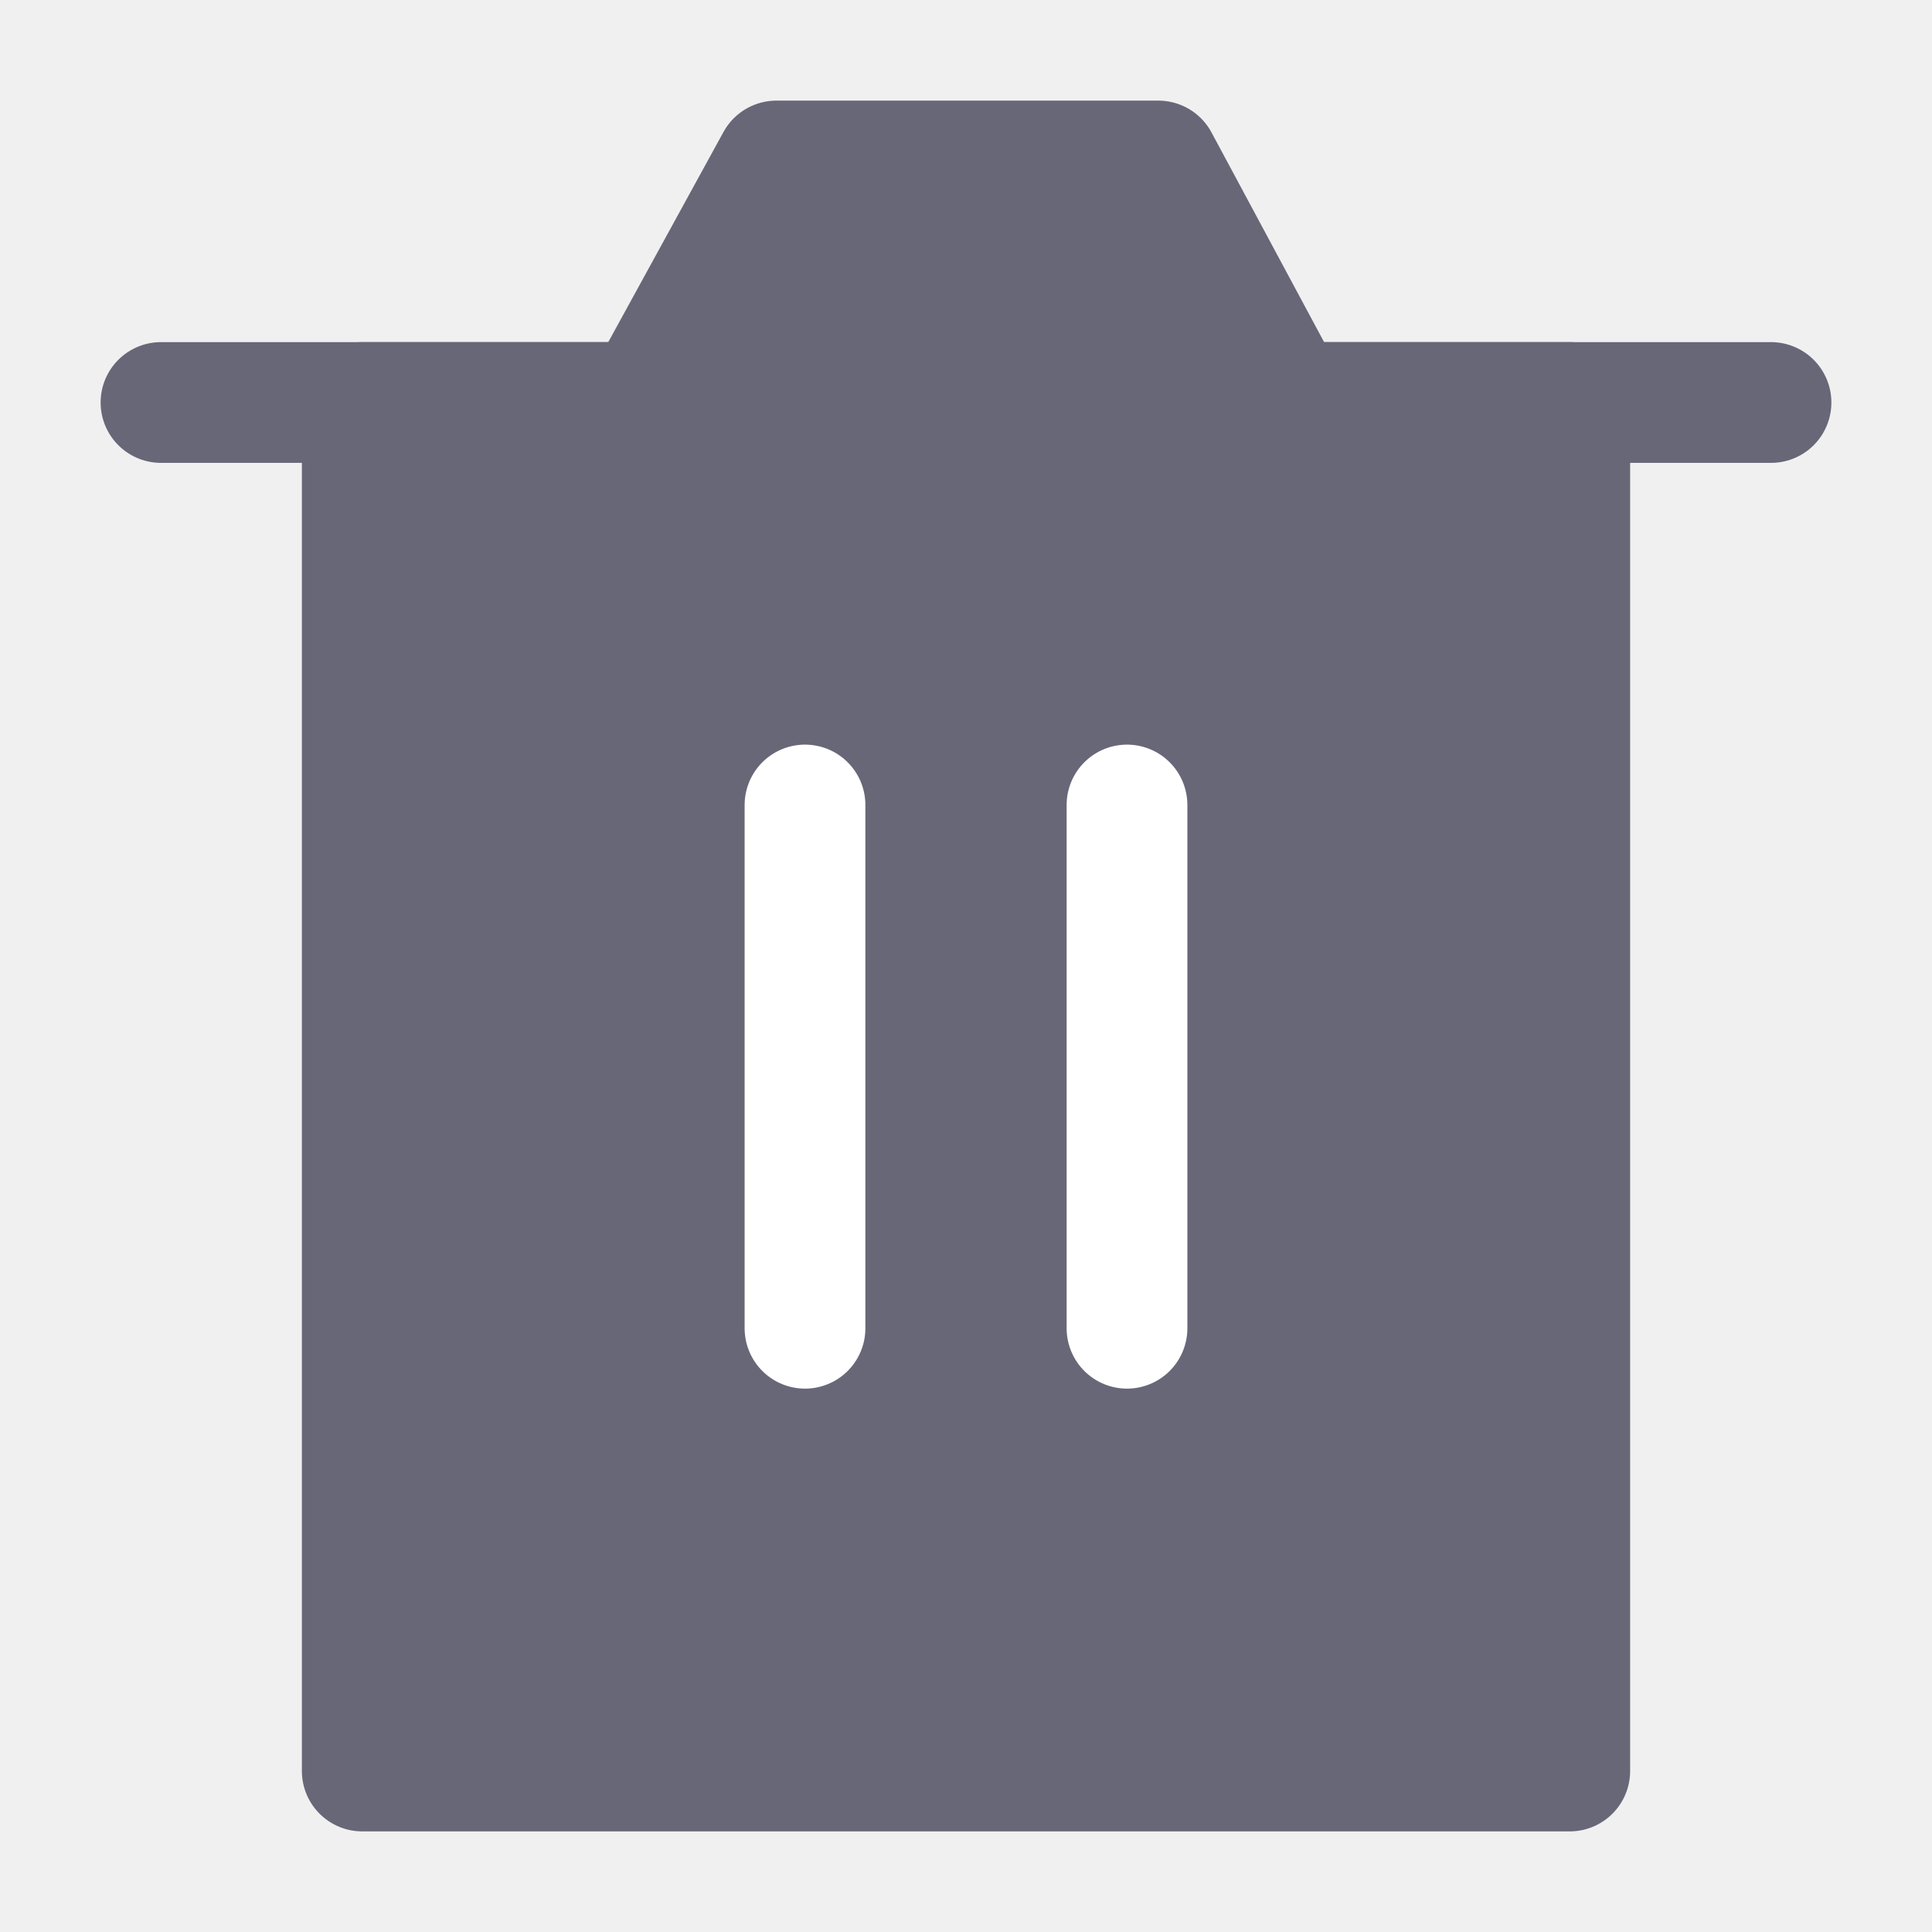
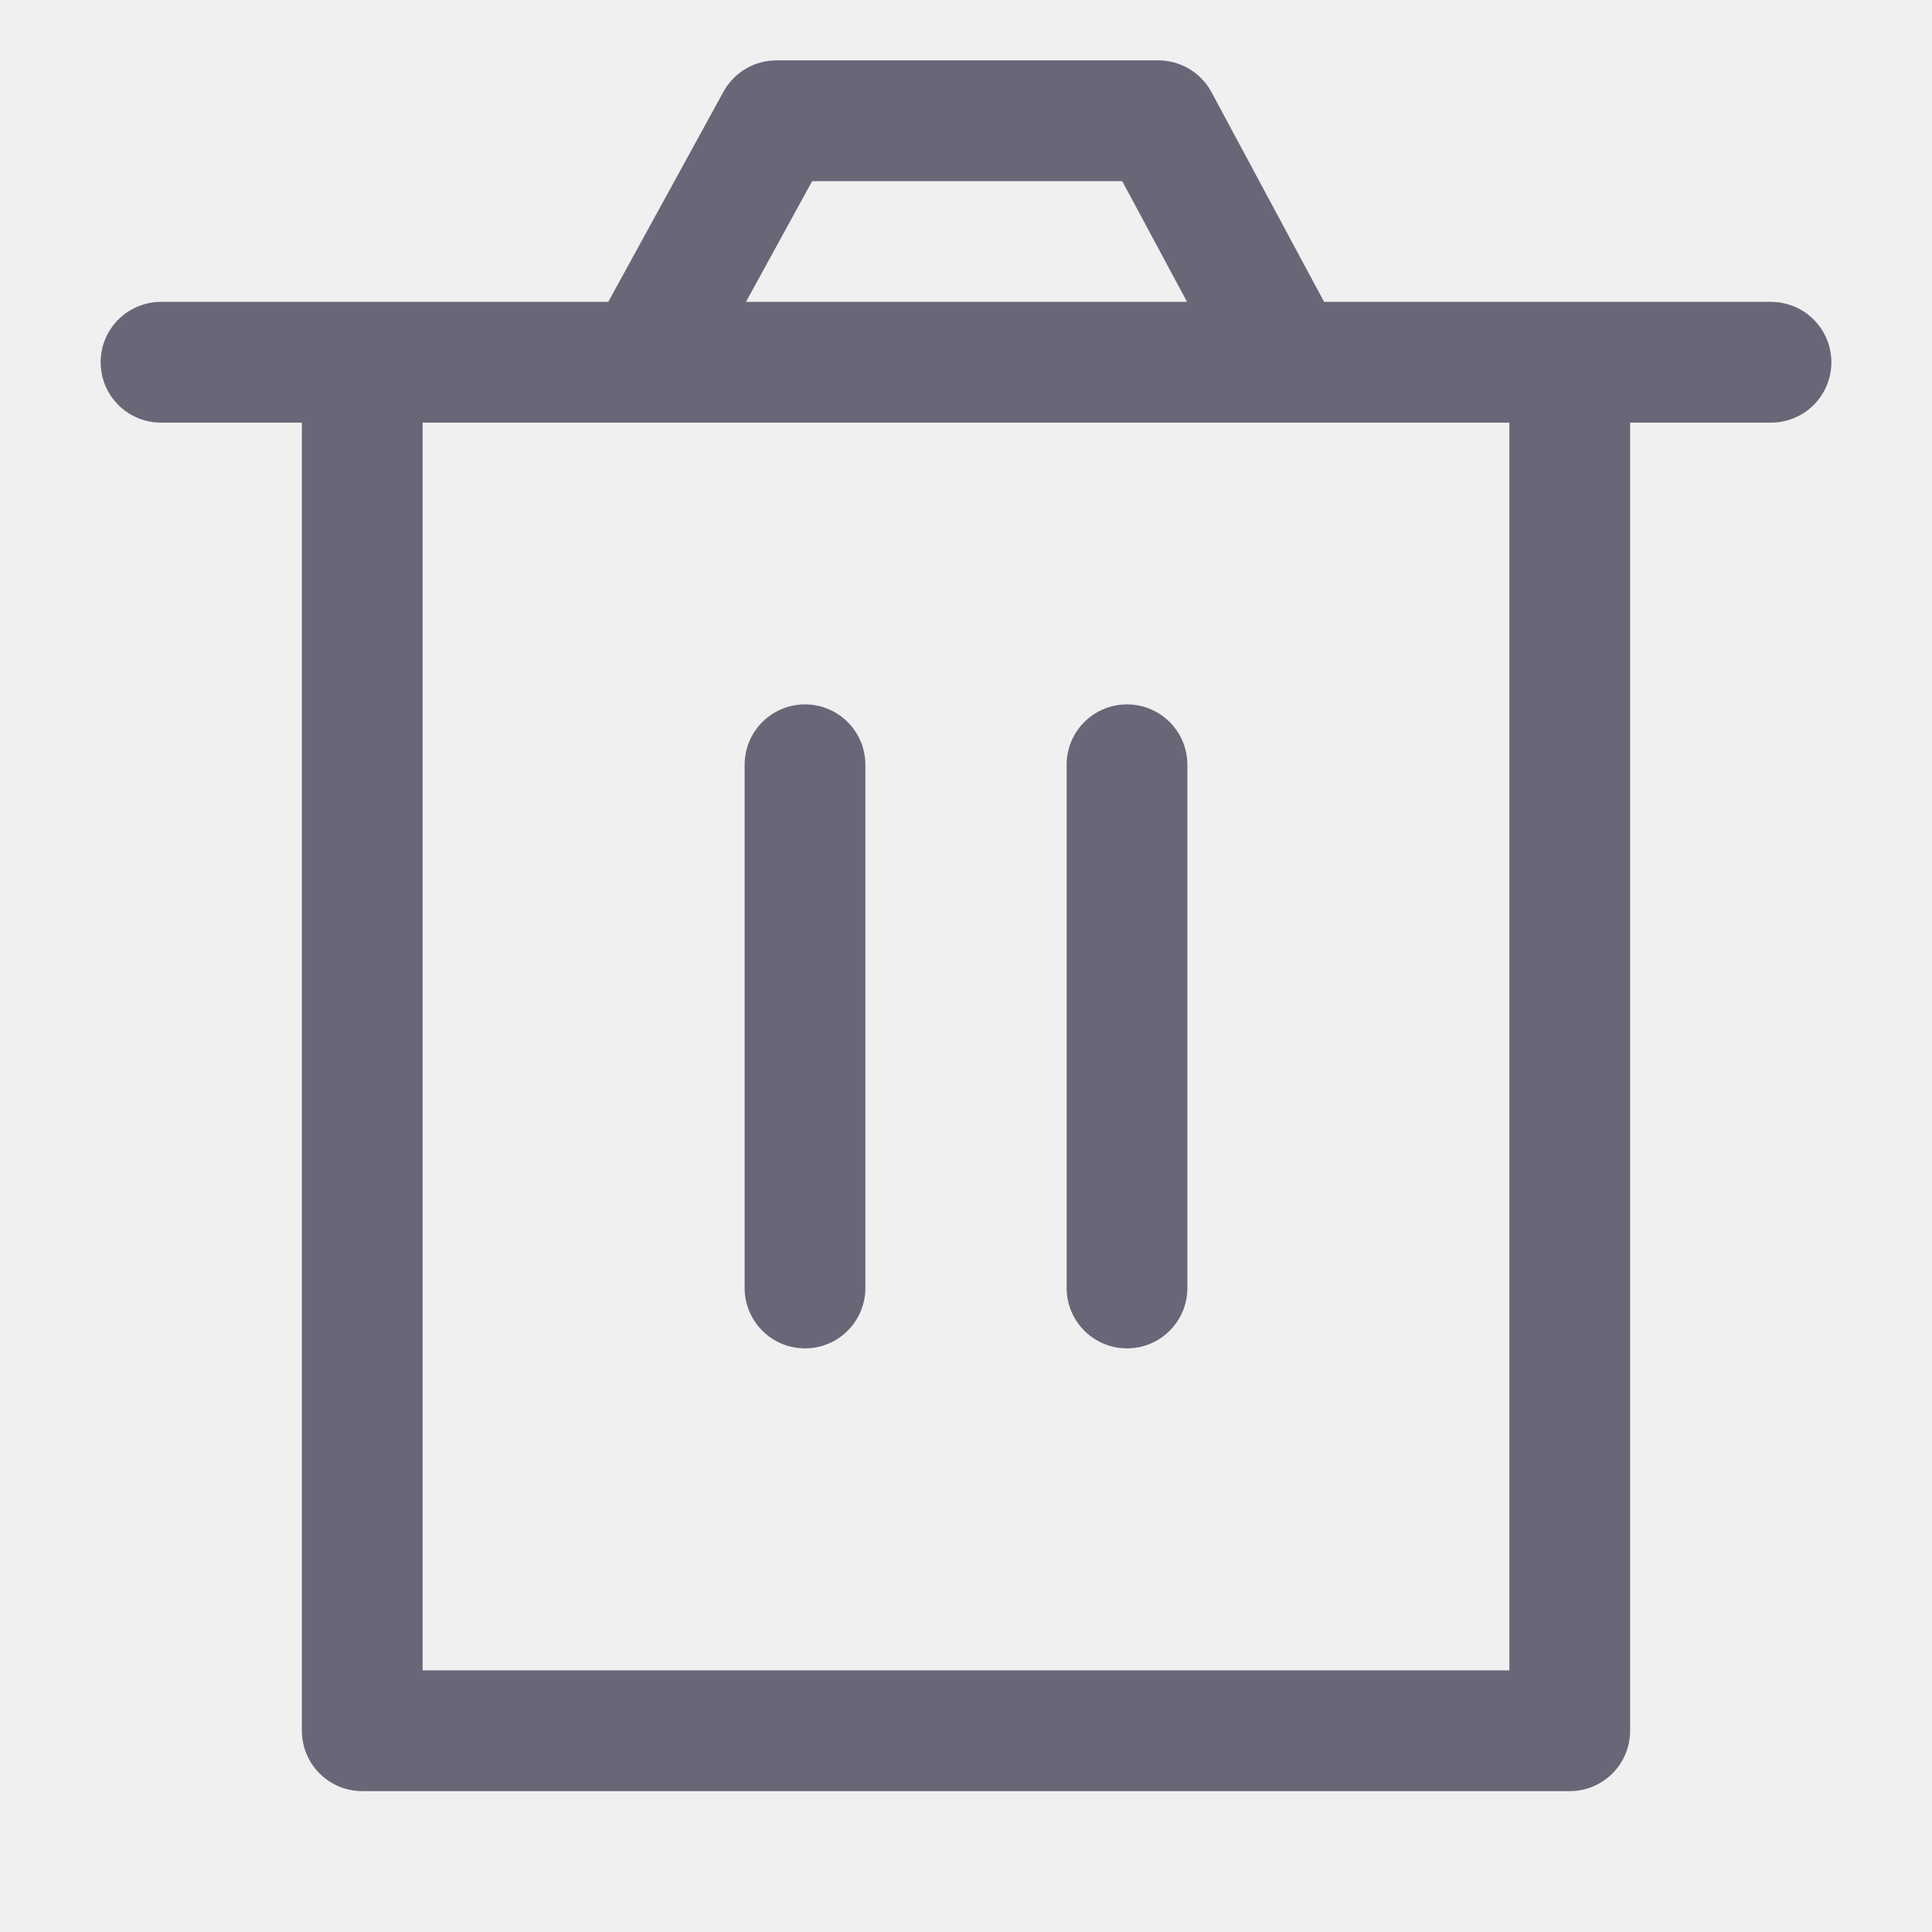
<svg xmlns="http://www.w3.org/2000/svg" width="24" height="24" viewBox="0 0 24 24" fill="none">
-   <g clip-path="url(#clip0_9_712)">
-     <path d="M4.5 5V22H19.5V5H4.5Z" fill="#676778" stroke="#676778" stroke-width="1.5" stroke-linejoin="round" />
-     <path d="M10 10V16.5" stroke="white" stroke-width="1.5" stroke-linecap="round" stroke-linejoin="round" />
-     <path d="M14 10V16.5" stroke="white" stroke-width="1.5" stroke-linecap="round" stroke-linejoin="round" />
-     <path d="M2 5H22" stroke="#676778" stroke-width="1.5" stroke-linecap="round" stroke-linejoin="round" />
-     <path d="M8 5L9.645 2H14.389L16 5H8Z" fill="#676778" stroke="#676778" stroke-width="1.5" stroke-linejoin="round" />
-   </g>
-   <defs>
-     <clipPath id="clip0_9_712">
-       <rect width="24" height="24" fill="white" />
-     </clipPath>
-   </defs>
+   <path d="M10 9.5V16M14 9.5V16M2 4.5H22M4.5 4.5V21.5H19.5V4.5H4.5ZM8 4.5L9.645 1.5H14.389L16 4.5H8Z" stroke="#676778" stroke-width="1.5" stroke-linecap="round" stroke-linejoin="round" />
</svg>
